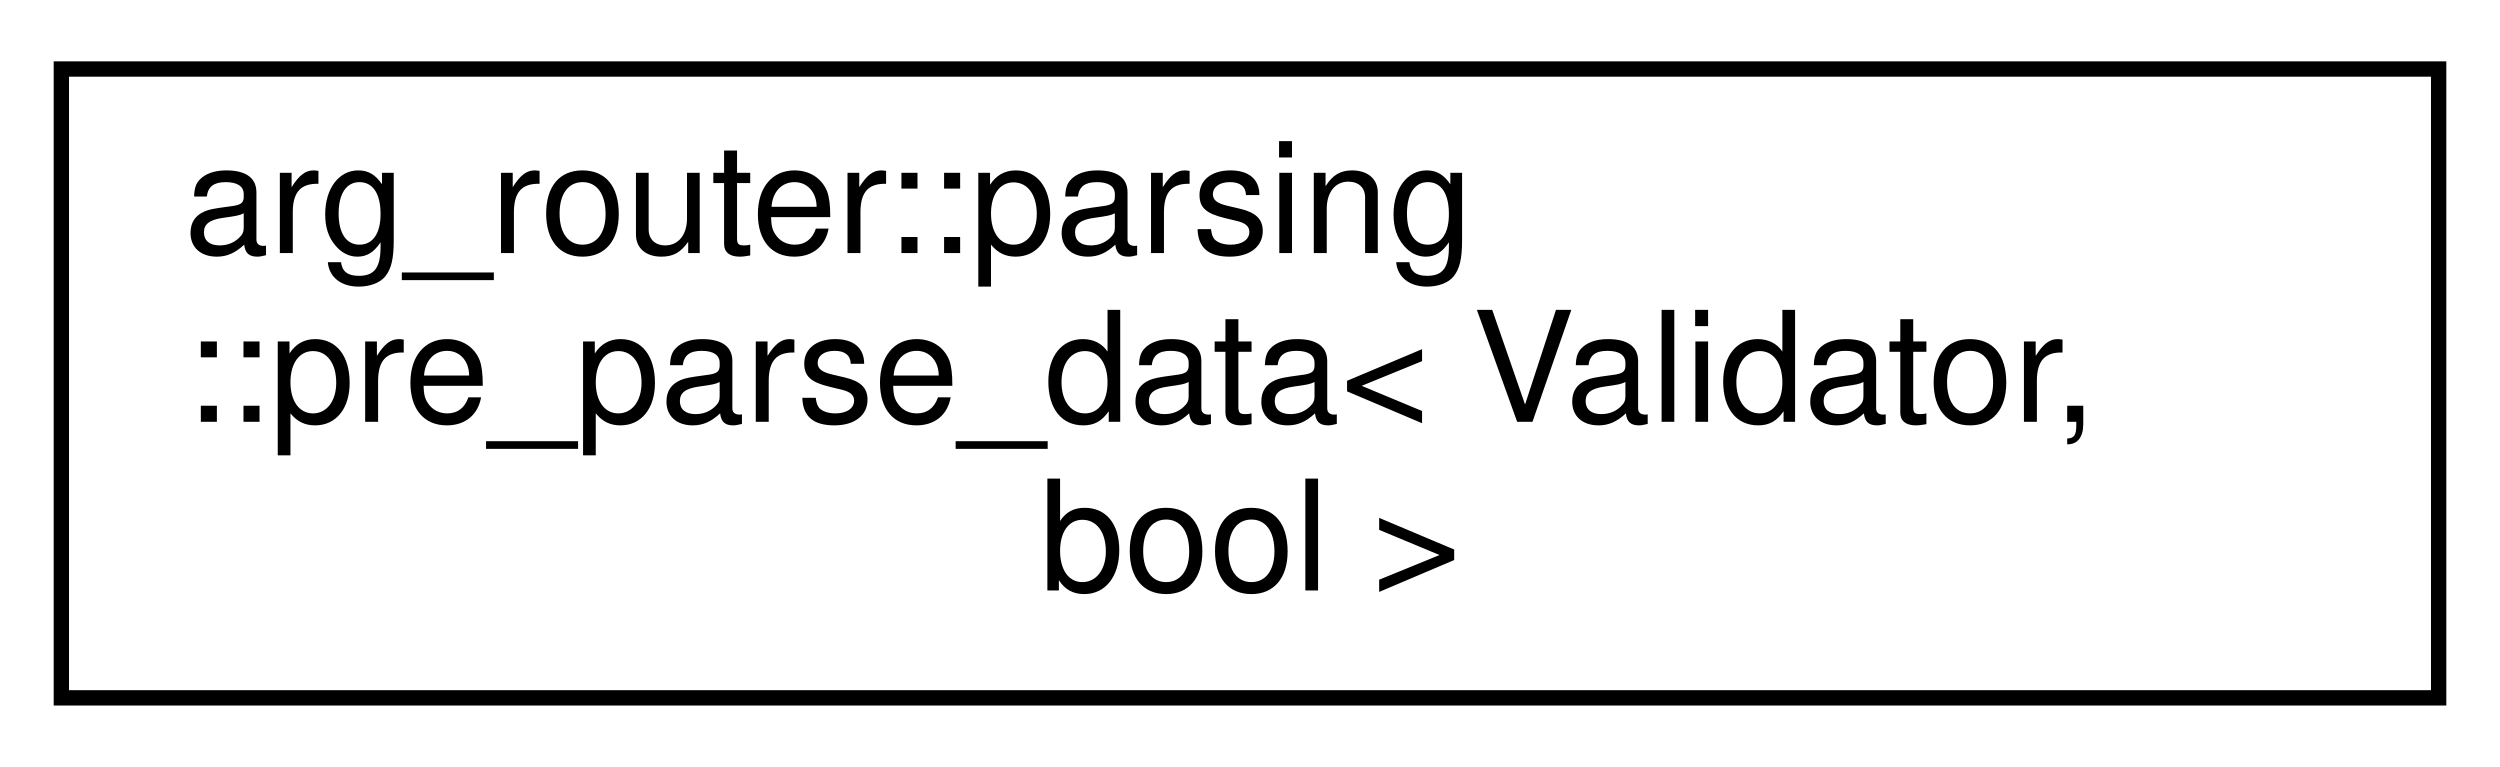
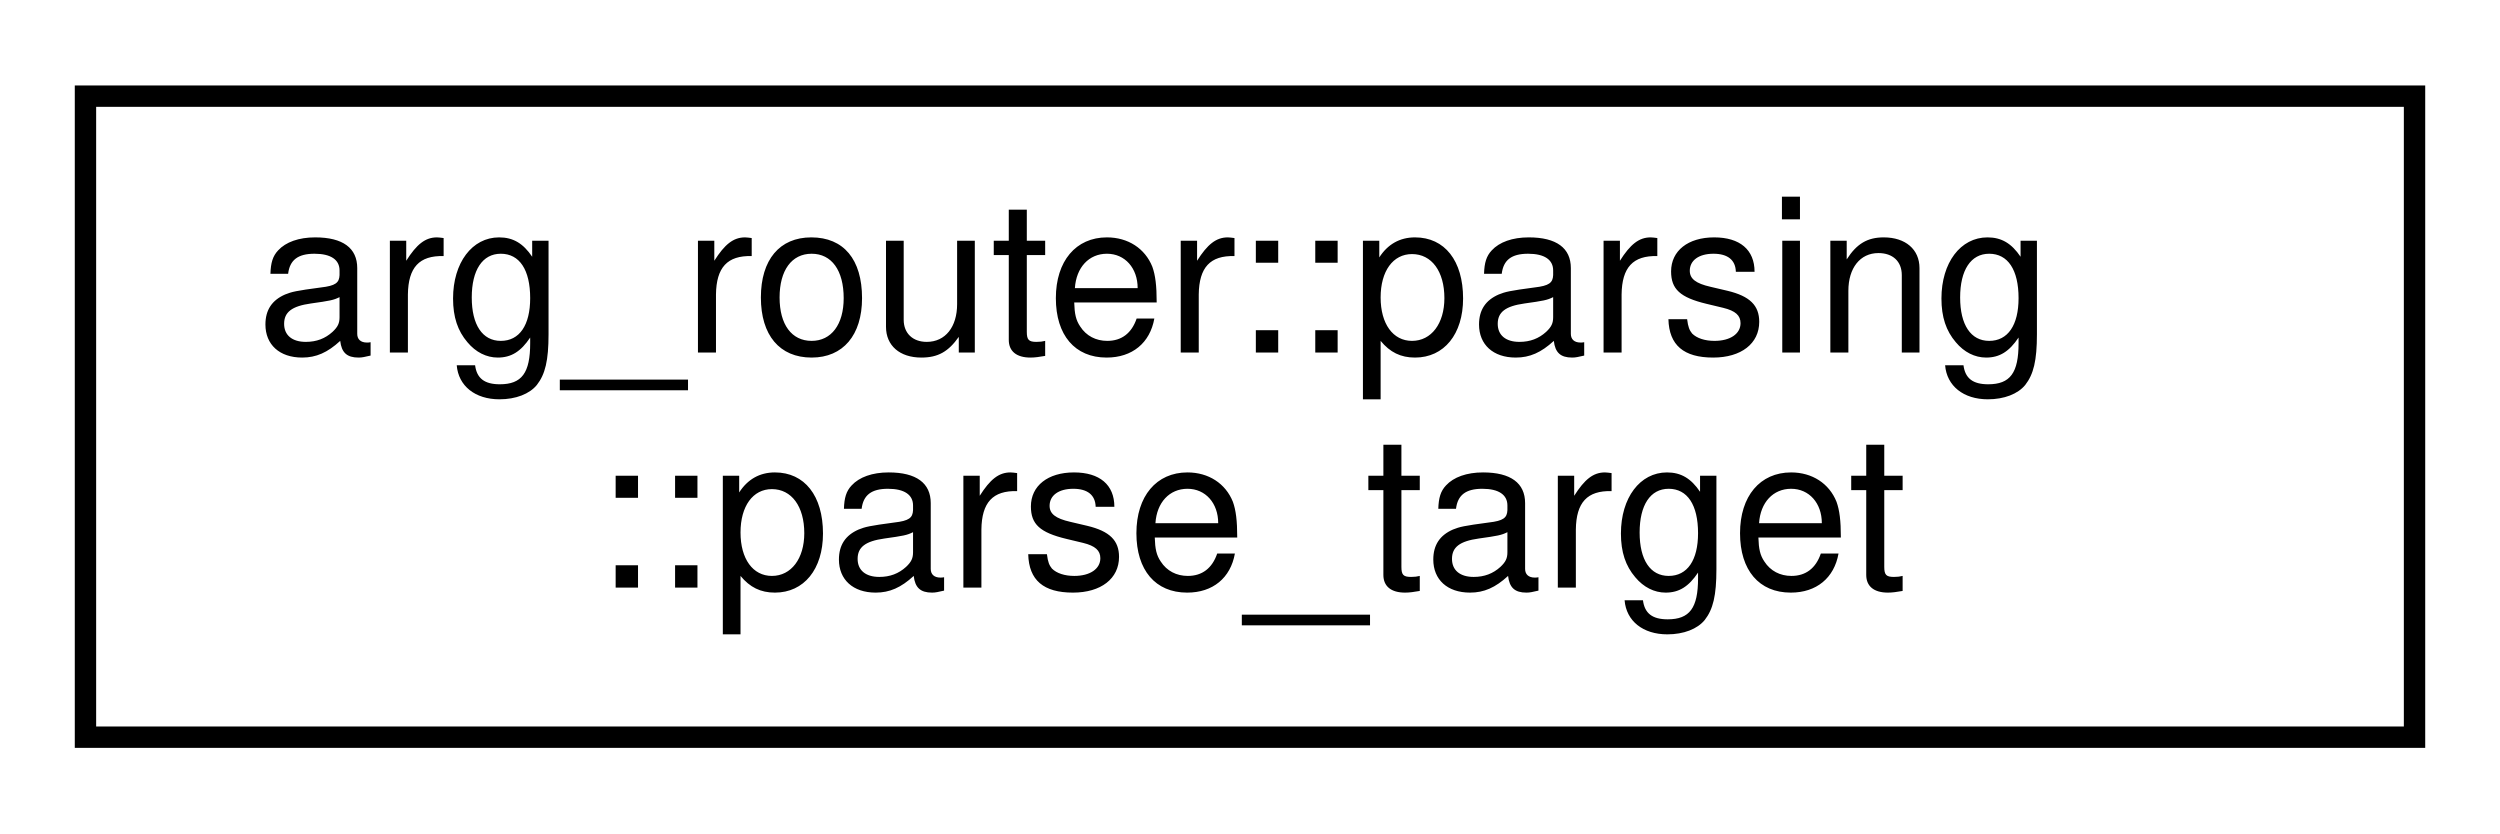
- <svg xmlns="http://www.w3.org/2000/svg" xmlns:xlink="http://www.w3.org/1999/xlink" width="163pt" height="50pt" viewBox="0.00 0.00 163.00 50.00">
-   <g id="graph0" class="graph" transform="scale(1 1) rotate(0) translate(4 46)">
+ <svg xmlns="http://www.w3.org/2000/svg" xmlns:xlink="http://www.w3.org/1999/xlink" width="117pt" height="39pt" viewBox="0.00 0.00 117.00 39.00">
+   <g id="graph0" class="graph" transform="scale(1 1) rotate(0) translate(4 35)">
    <g id="node1" class="node">
      <g id="a_node1">
-         <a xlink:href="classarg__router_1_1parsing_1_1pre__parse__data.html" target="_top" xlink:title=" ">
-           <polygon fill="none" stroke="black" points="0,-0.5 0,-41.5 155,-41.5 155,-0.5 0,-0.5" />
-           <text text-anchor="start" x="8" y="-29.5" font-family="Helvetica,sans-Serif" font-size="10.00">arg_router::parsing</text>
-           <text text-anchor="start" x="8" y="-18.5" font-family="Helvetica,sans-Serif" font-size="10.00">::pre_parse_data&lt; Validator,</text>
-           <text text-anchor="middle" x="77.5" y="-7.5" font-family="Helvetica,sans-Serif" font-size="10.00"> bool &gt;</text>
+         <a xlink:href="classarg__router_1_1parsing_1_1parse__target.html" target="_top" xlink:title=" ">
+           <polygon fill="none" stroke="black" points="0,-0.5 0,-30.5 109,-30.5 109,-0.5 0,-0.5" />
+           <text text-anchor="start" x="8" y="-18.5" font-family="Helvetica,sans-Serif" font-size="10.00">arg_router::parsing</text>
+           <text text-anchor="middle" x="54.5" y="-7.5" font-family="Helvetica,sans-Serif" font-size="10.00">::parse_target</text>
        </a>
      </g>
    </g>
  </g>
</svg>
